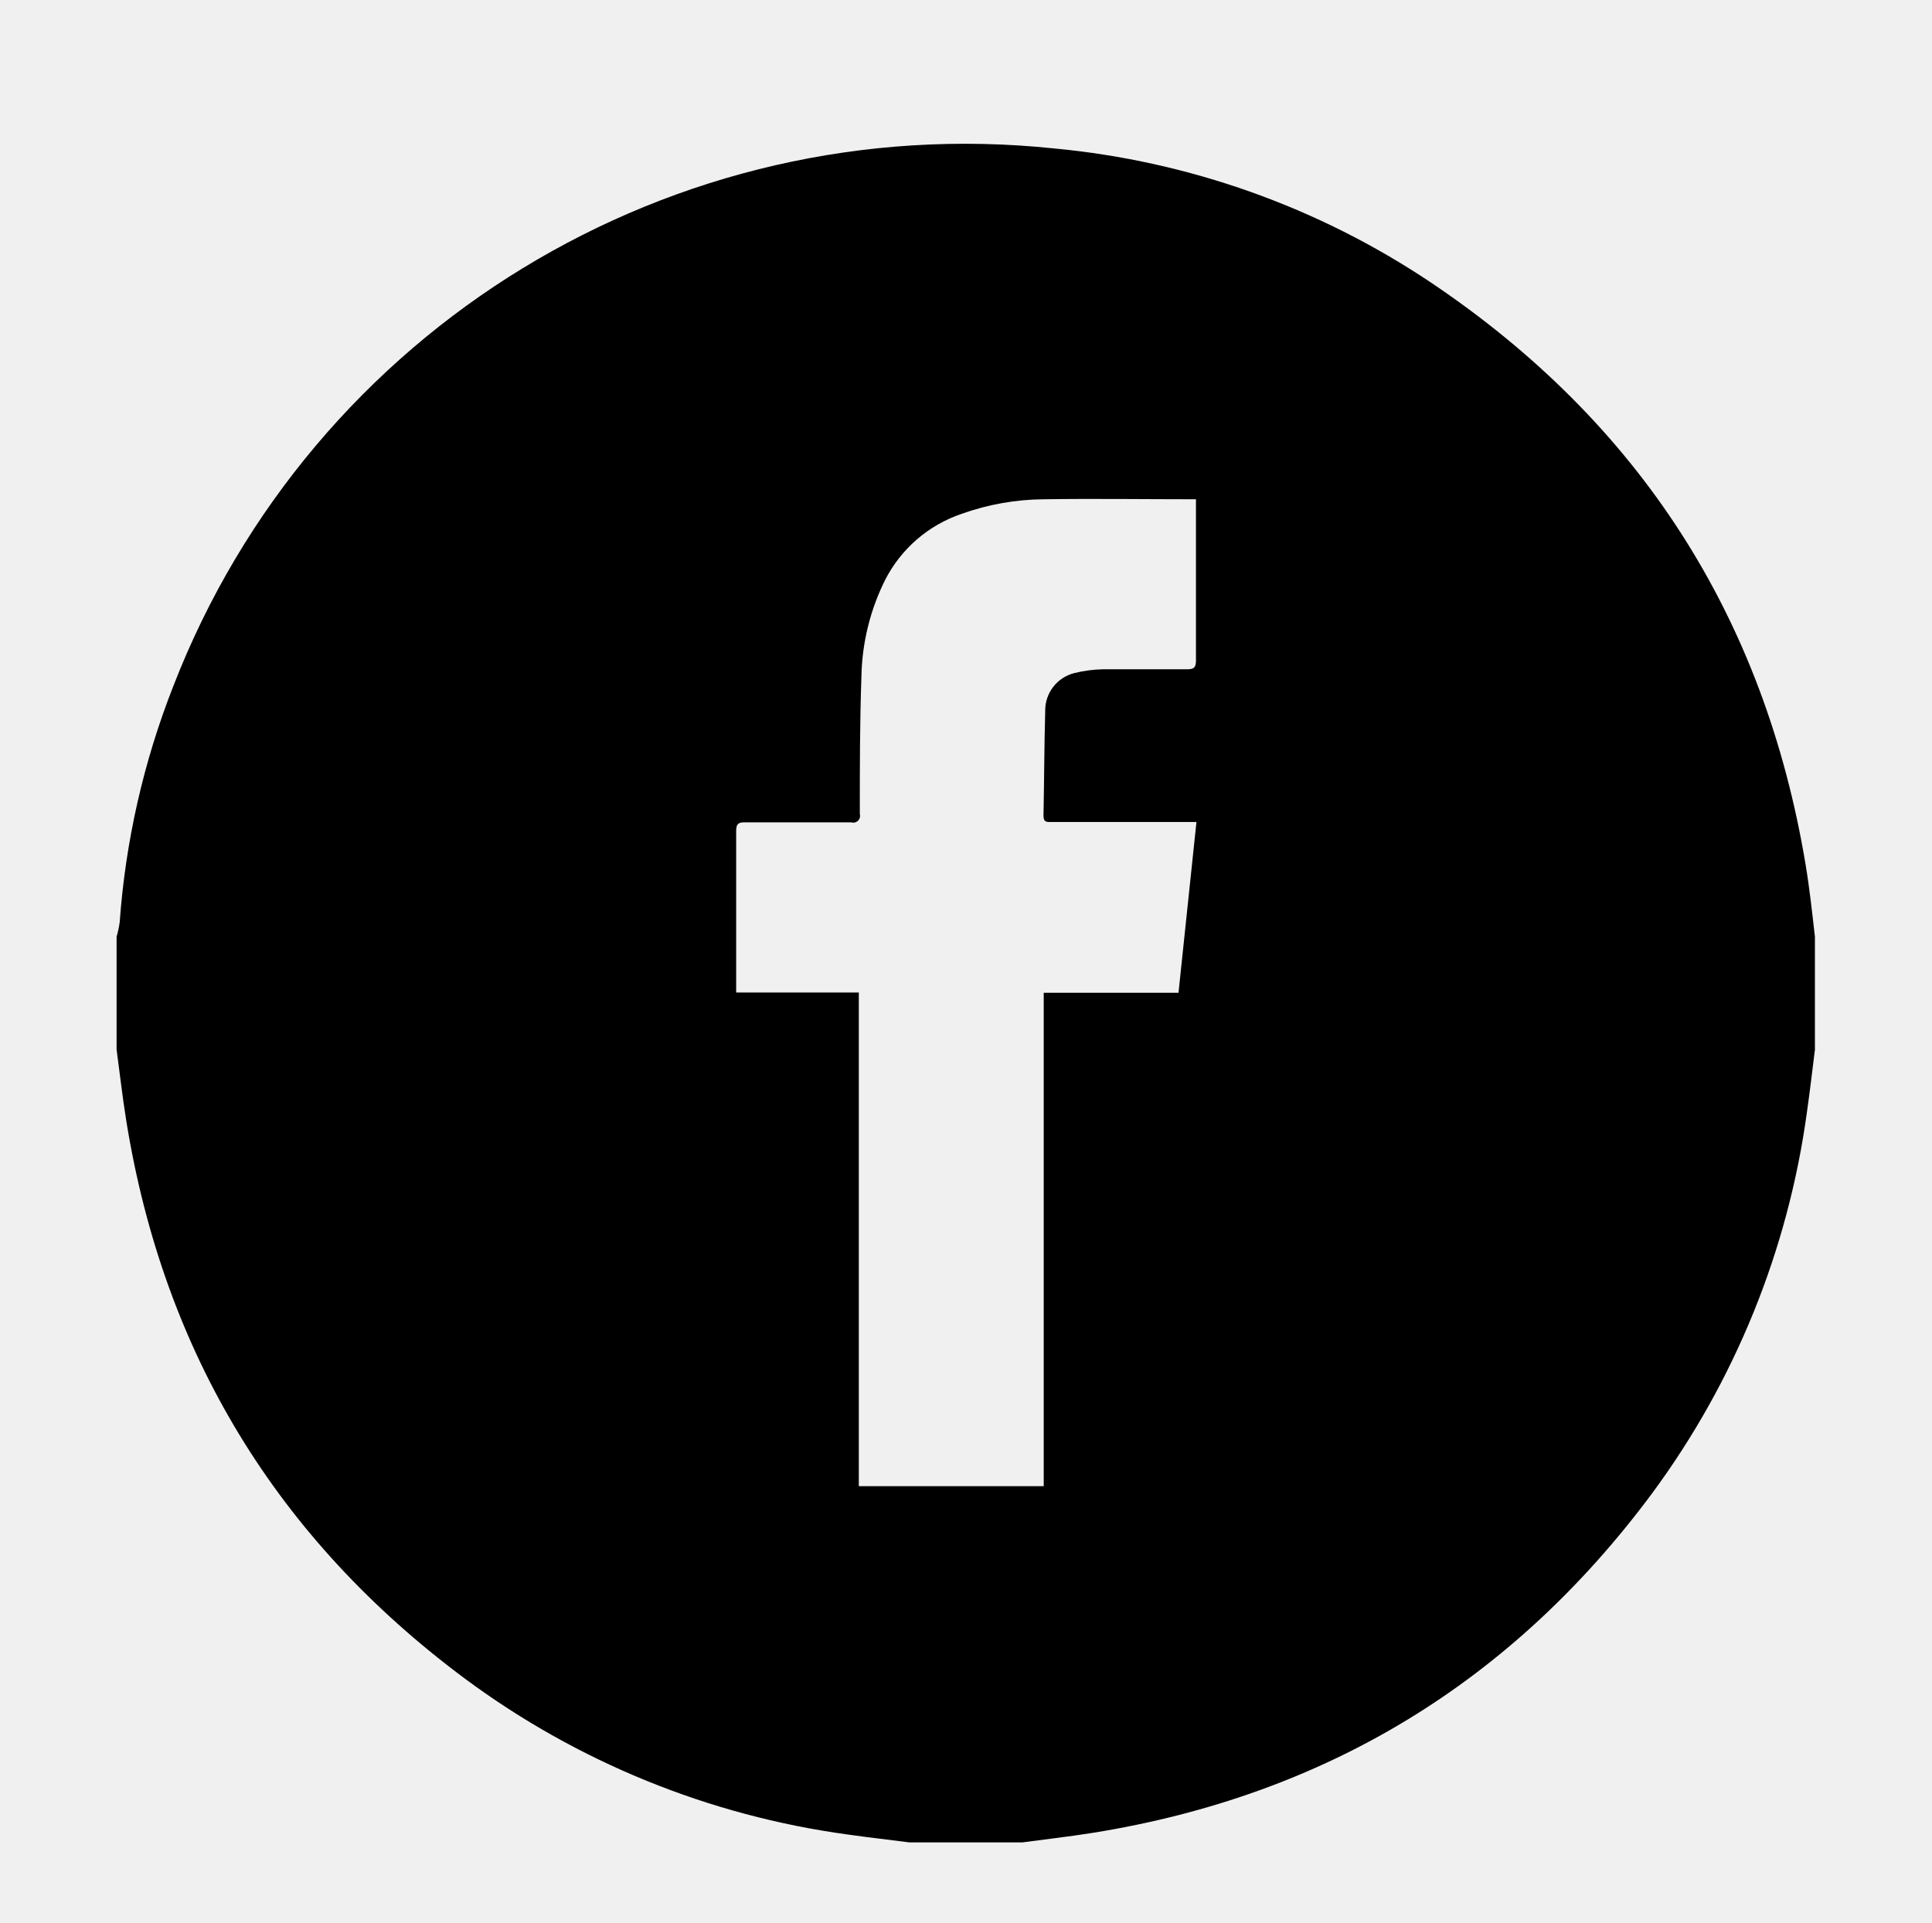
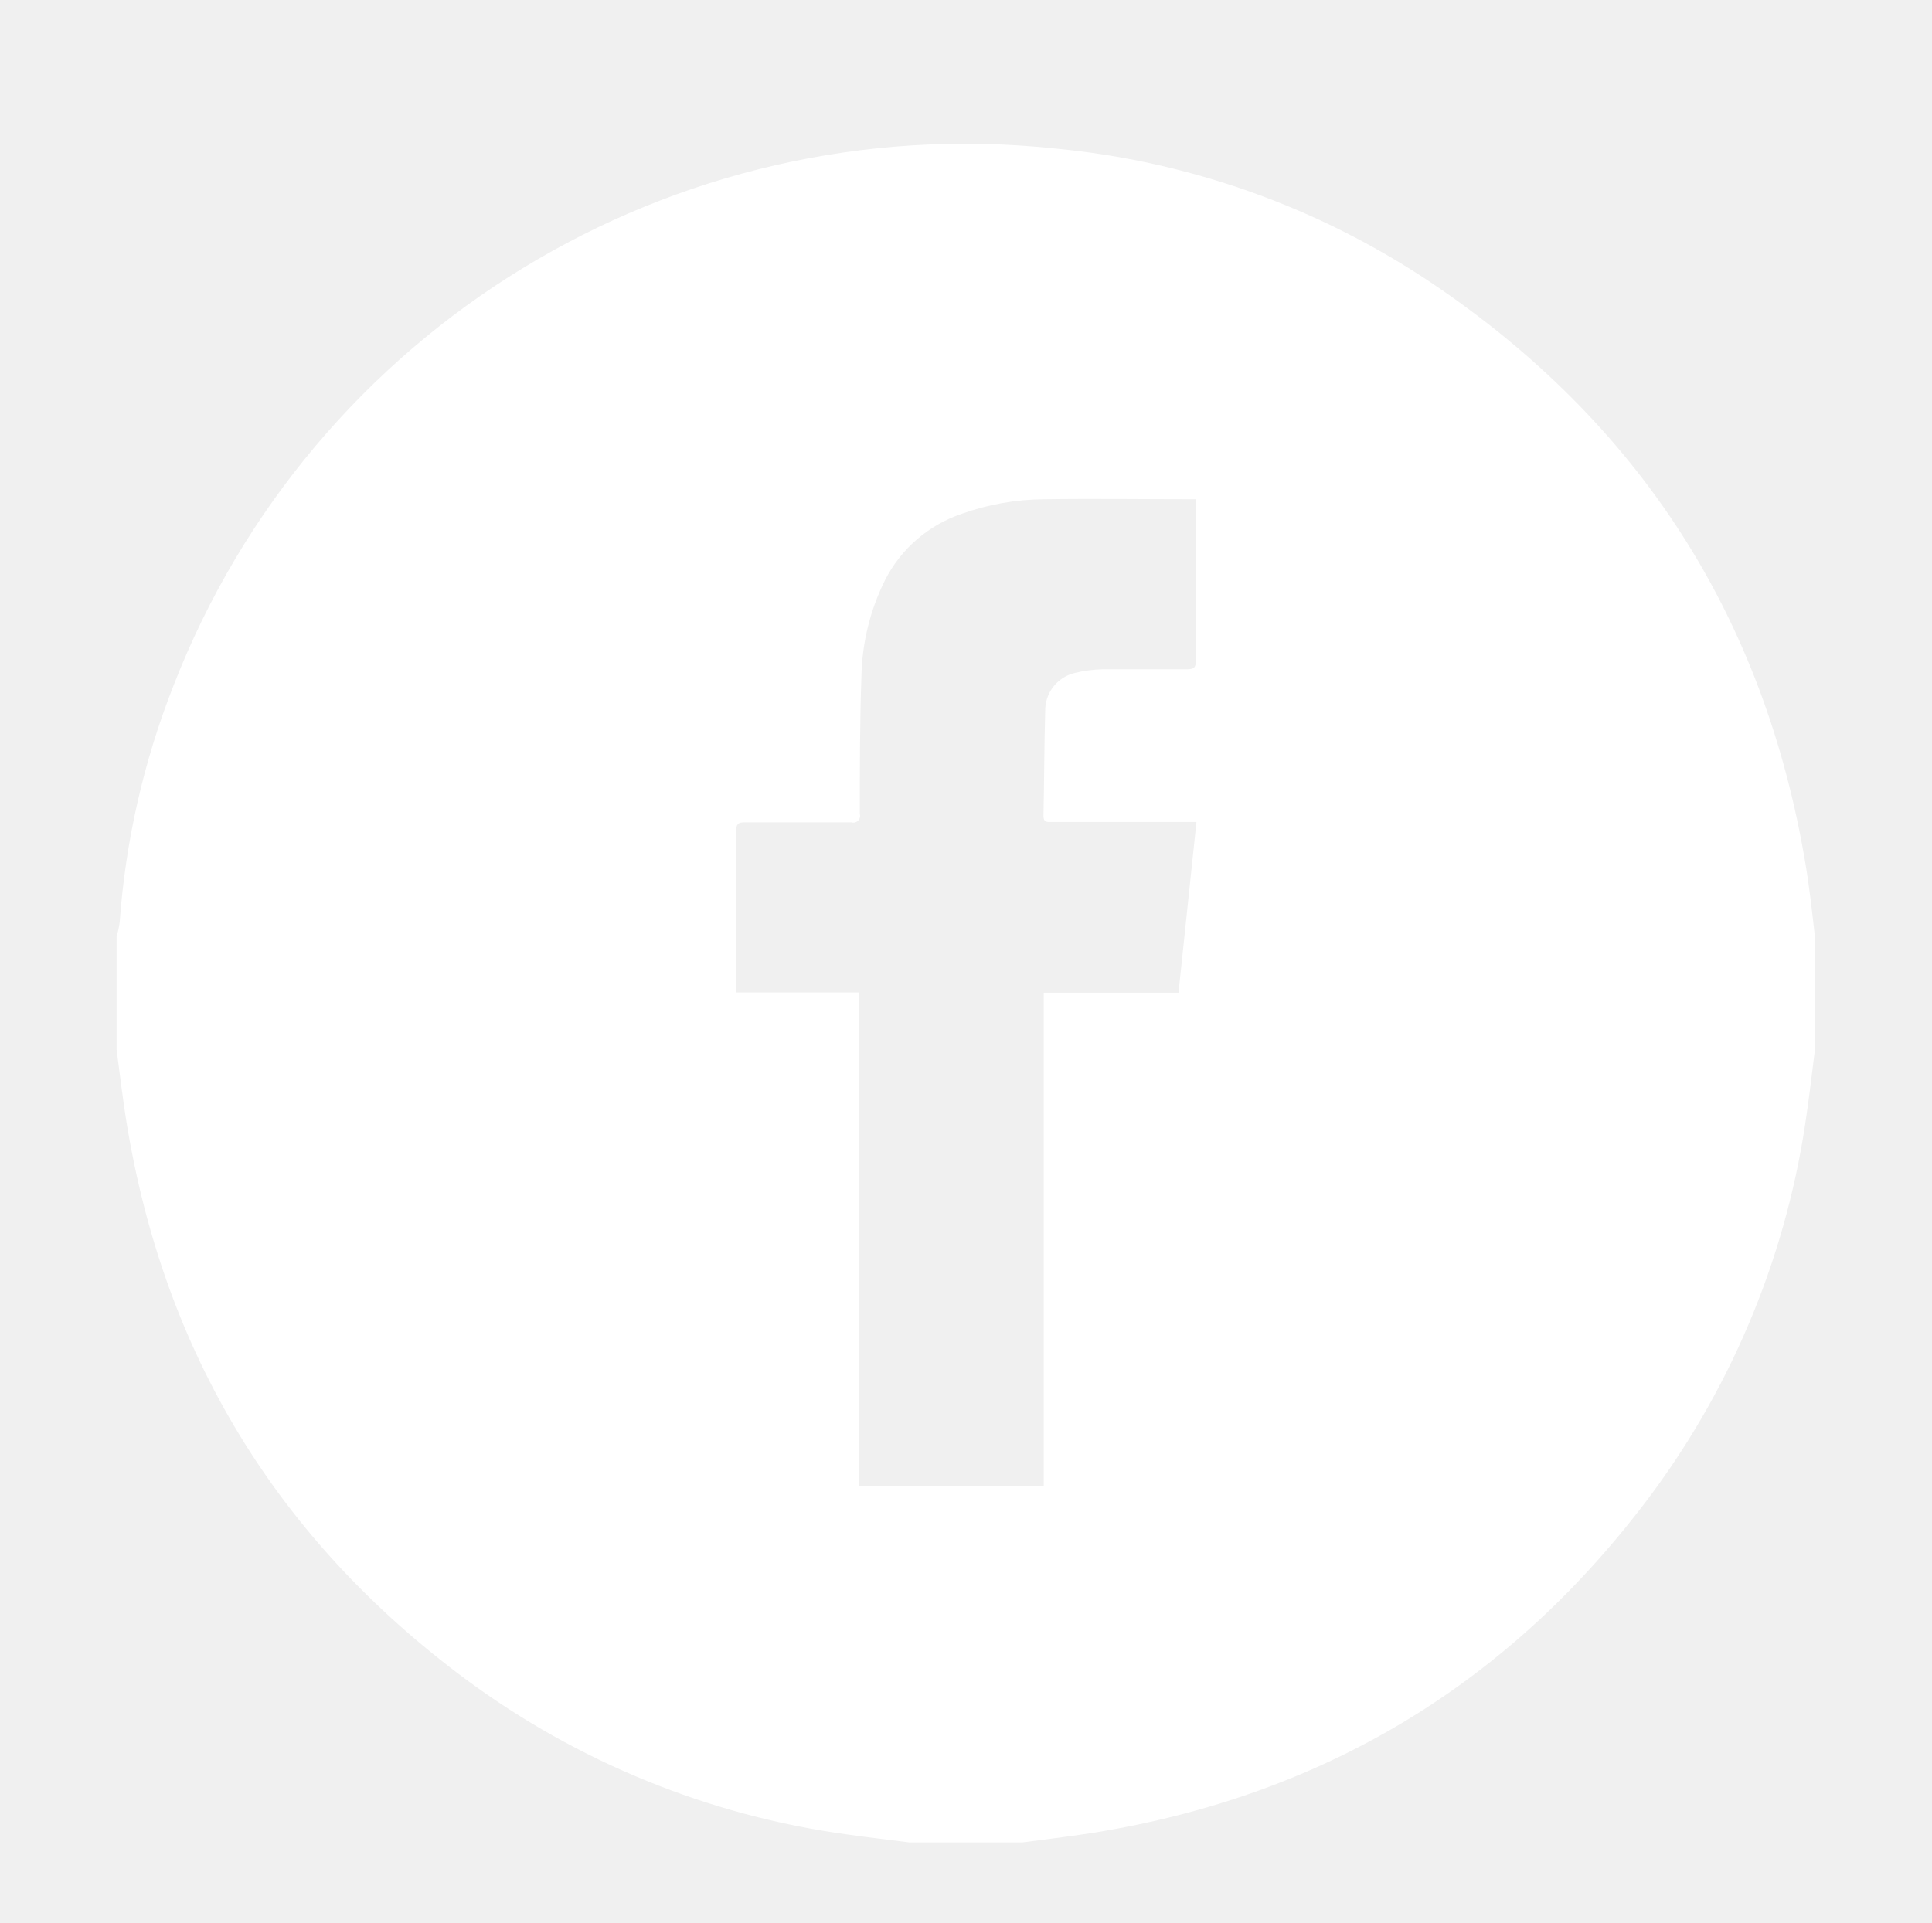
<svg xmlns="http://www.w3.org/2000/svg" id="Layer_1" data-name="Layer 1" viewBox="0 0 156.1 155.37">
-   <path d="M145.89,69.89q-5-30.07-30.28-47.06A65.73,65.73,0,0,0,85.2,12,68.64,68.64,0,0,0,14,55.46,64.79,64.79,0,0,0,9.67,74.54a8.08,8.08,0,0,1-.25,1.16v9.12c0.26,1.94.48,3.88,0.79,5.81q4.55,28.09,27.4,45.07a67.15,67.15,0,0,0,30.87,12.56c1.67,0.24,3.34.42,5,.64h9.12c1.93-.26,3.88-0.48,5.8-0.79q28.09-4.55,45.07-27.4A67.14,67.14,0,0,0,146,89.84c0.24-1.67.43-3.35,0.64-5V75.7C146.42,73.77,146.21,71.82,145.89,69.89ZM95.22,80.23H84.33c0,0.32,0,.59,0,0.85q0,19.13,0,38.27c0,0.25,0,.51,0,0.76H69.39c0-1.93,0-3.86,0-5.79q0-16.56,0-33.11v-1H59.48c0-.27,0-0.48,0-0.68,0-4.12,0-8.24,0-12.35,0-.55.13-0.73,0.7-0.72,2.87,0,5.73,0,8.6,0a0.55,0.55,0,0,0,.69-0.68c0-3.69,0-7.39.13-11.08a18.25,18.25,0,0,1,1.92-7.84,10.84,10.84,0,0,1,6.2-5.34,20.15,20.15,0,0,1,6.61-1.17c4.07-.06,8.15,0,12.3,0,0,0.21,0,.42,0,0.62,0,4.14,0,8.28,0,12.42,0,0.58-.19.7-0.73,0.7-2.27,0-4.54,0-6.81,0a10.49,10.49,0,0,0-2.26.3,3.11,3.11,0,0,0-2.38,3.08c-0.08,2.82-.08,5.64-0.14,8.47,0,0.54.31,0.5,0.66,0.49H96.67Z" />
+   <path fill="#FFFFFF" d="M145.89,69.89q-5-30.07-30.28-47.06A65.73,65.73,0,0,0,85.2,12,68.64,68.64,0,0,0,14,55.46,64.79,64.79,0,0,0,9.67,74.54a8.08,8.08,0,0,1-.25,1.16v9.12c0.26,1.94.48,3.88,0.79,5.81q4.55,28.09,27.4,45.07a67.15,67.15,0,0,0,30.87,12.56c1.67,0.24,3.34.42,5,.64h9.12c1.93-.26,3.88-0.48,5.8-0.79q28.09-4.55,45.07-27.4A67.14,67.14,0,0,0,146,89.84c0.24-1.67.43-3.35,0.64-5V75.7C146.42,73.77,146.21,71.82,145.89,69.89ZM95.22,80.23H84.33c0,0.32,0,.59,0,0.85q0,19.13,0,38.27c0,0.25,0,.51,0,0.76H69.39c0-1.93,0-3.86,0-5.79q0-16.56,0-33.11v-1H59.48c0-.27,0-0.48,0-0.68,0-4.12,0-8.24,0-12.35,0-.55.13-0.73,0.7-0.72,2.87,0,5.73,0,8.6,0a0.55,0.55,0,0,0,.69-0.68c0-3.69,0-7.39.13-11.08a18.25,18.25,0,0,1,1.92-7.84,10.84,10.84,0,0,1,6.2-5.34,20.15,20.15,0,0,1,6.61-1.17c4.07-.06,8.15,0,12.3,0,0,0.21,0,.42,0,0.62,0,4.14,0,8.28,0,12.42,0,0.58-.19.7-0.73,0.7-2.27,0-4.54,0-6.81,0a10.49,10.49,0,0,0-2.26.3,3.11,3.11,0,0,0-2.38,3.08c-0.08,2.82-.08,5.64-0.14,8.47,0,0.54.31,0.5,0.66,0.49H96.67Z" />
</svg>
